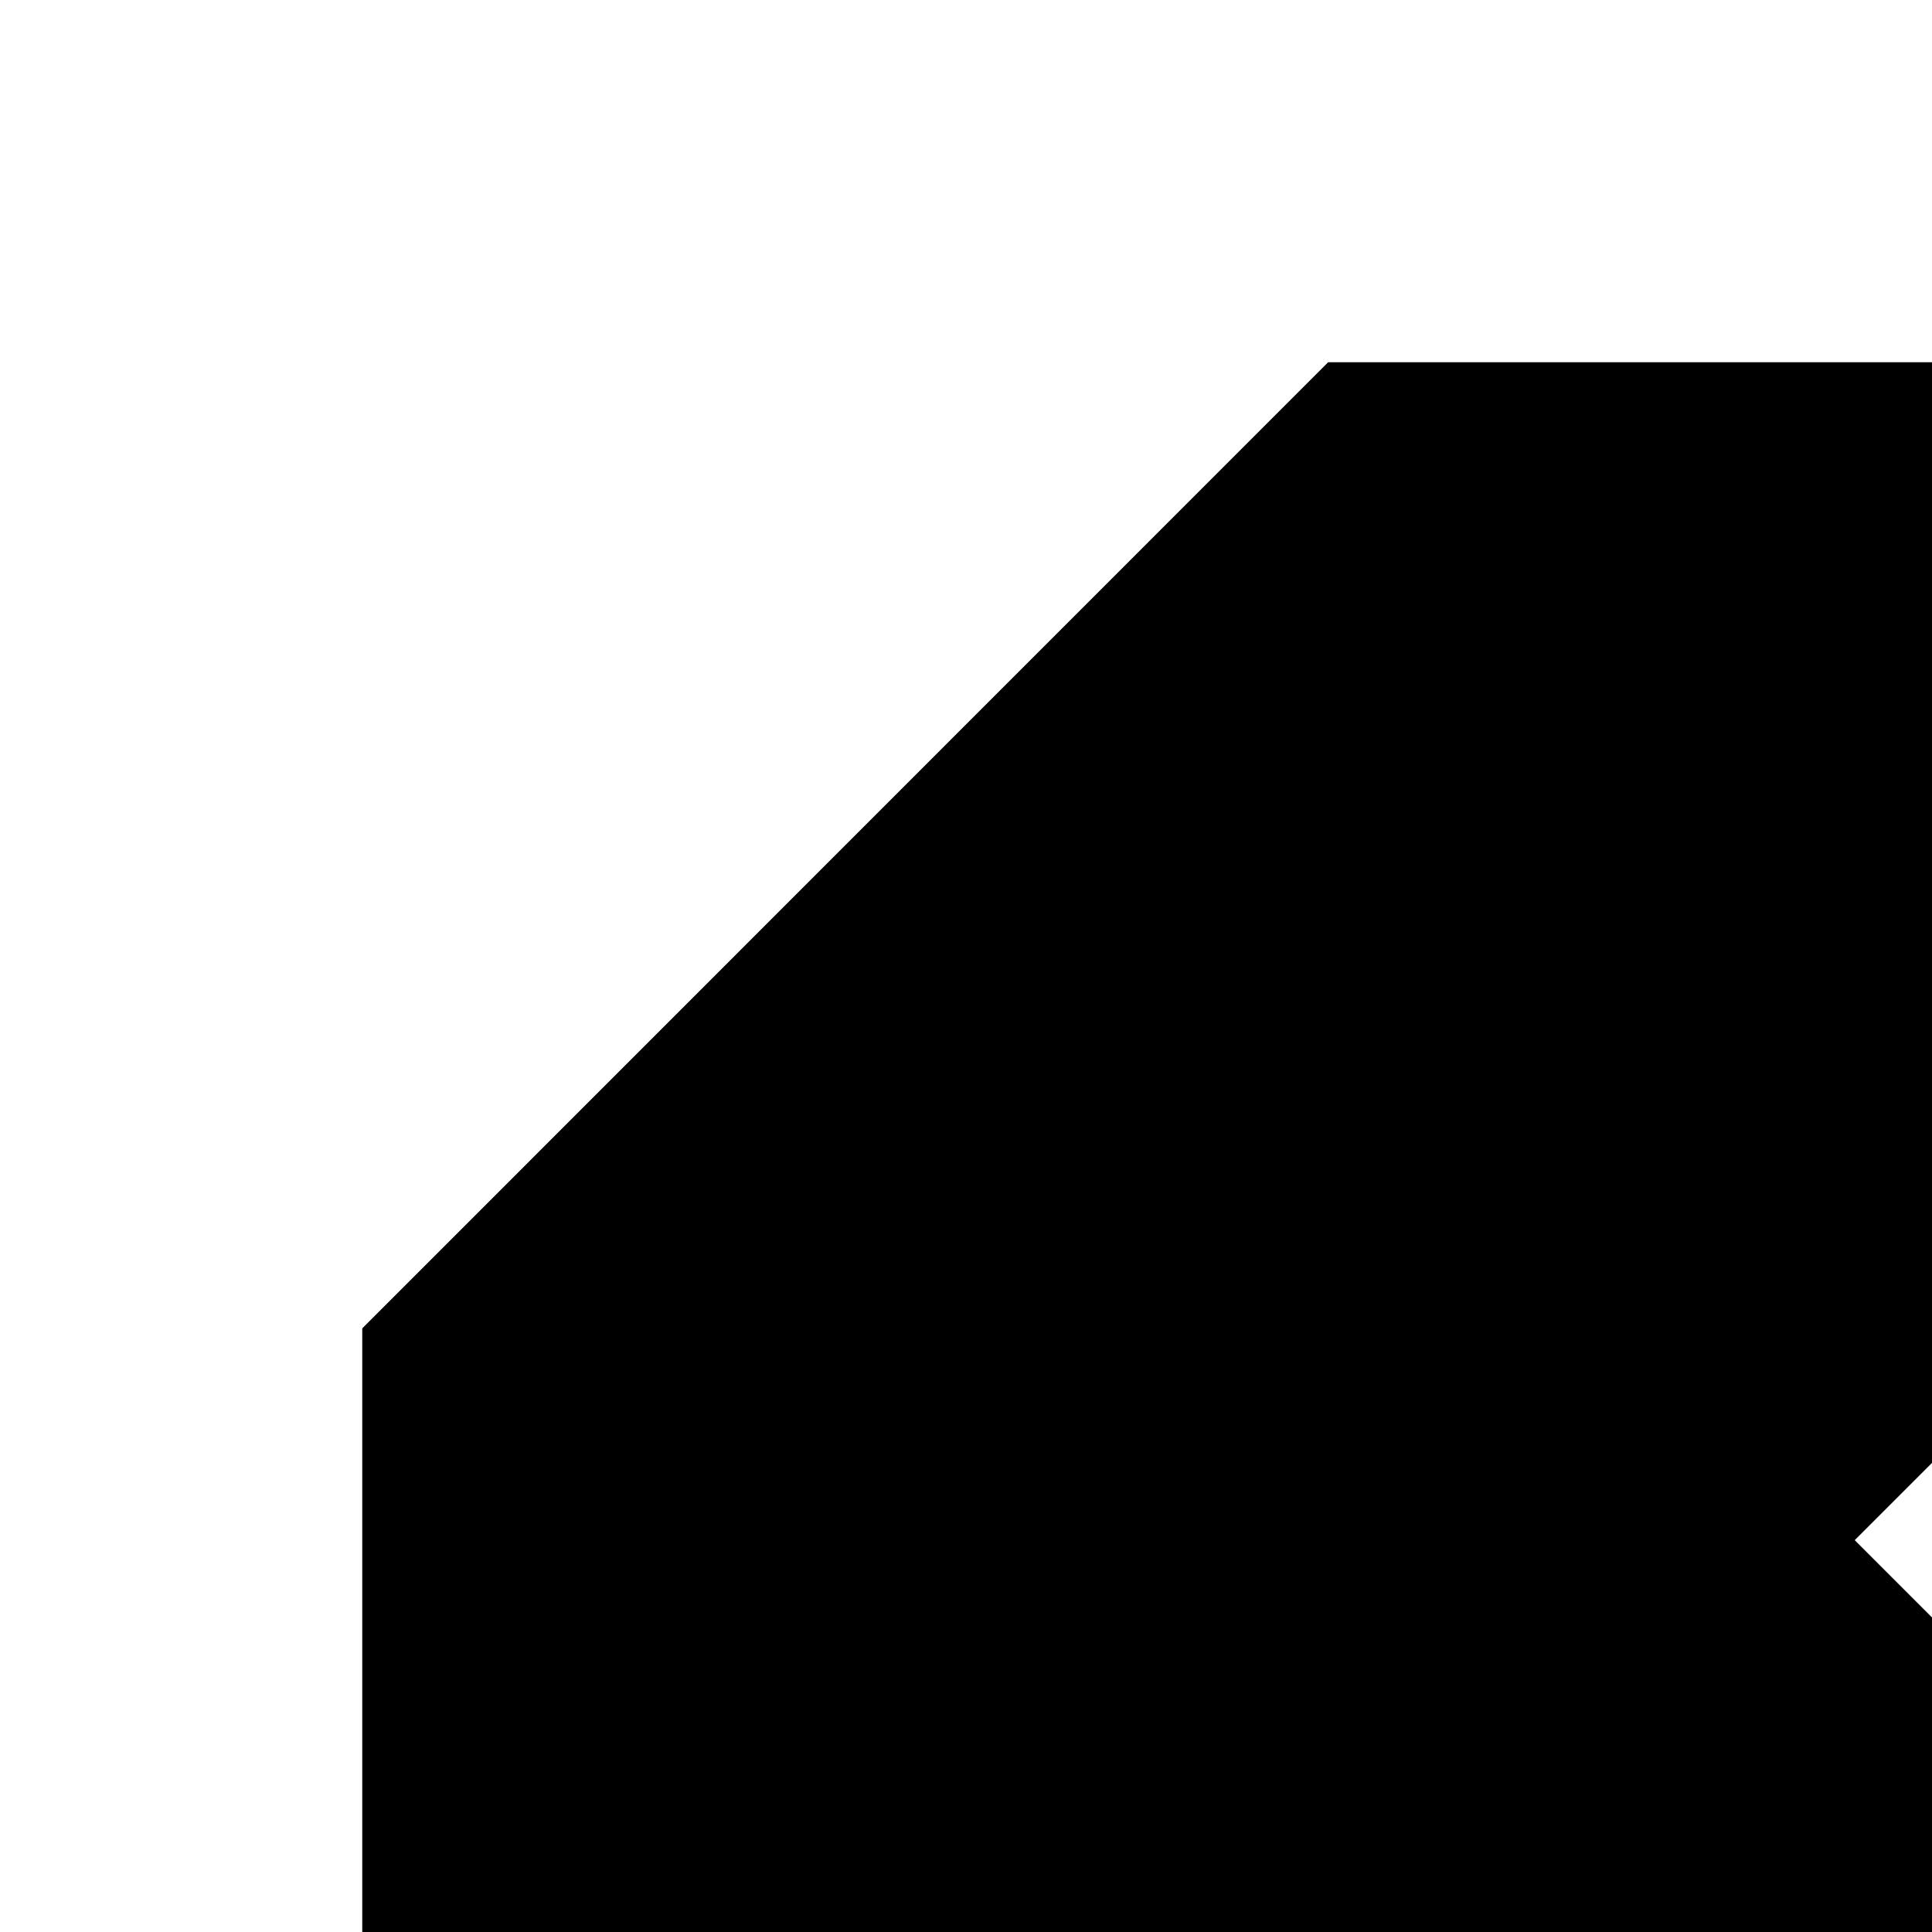
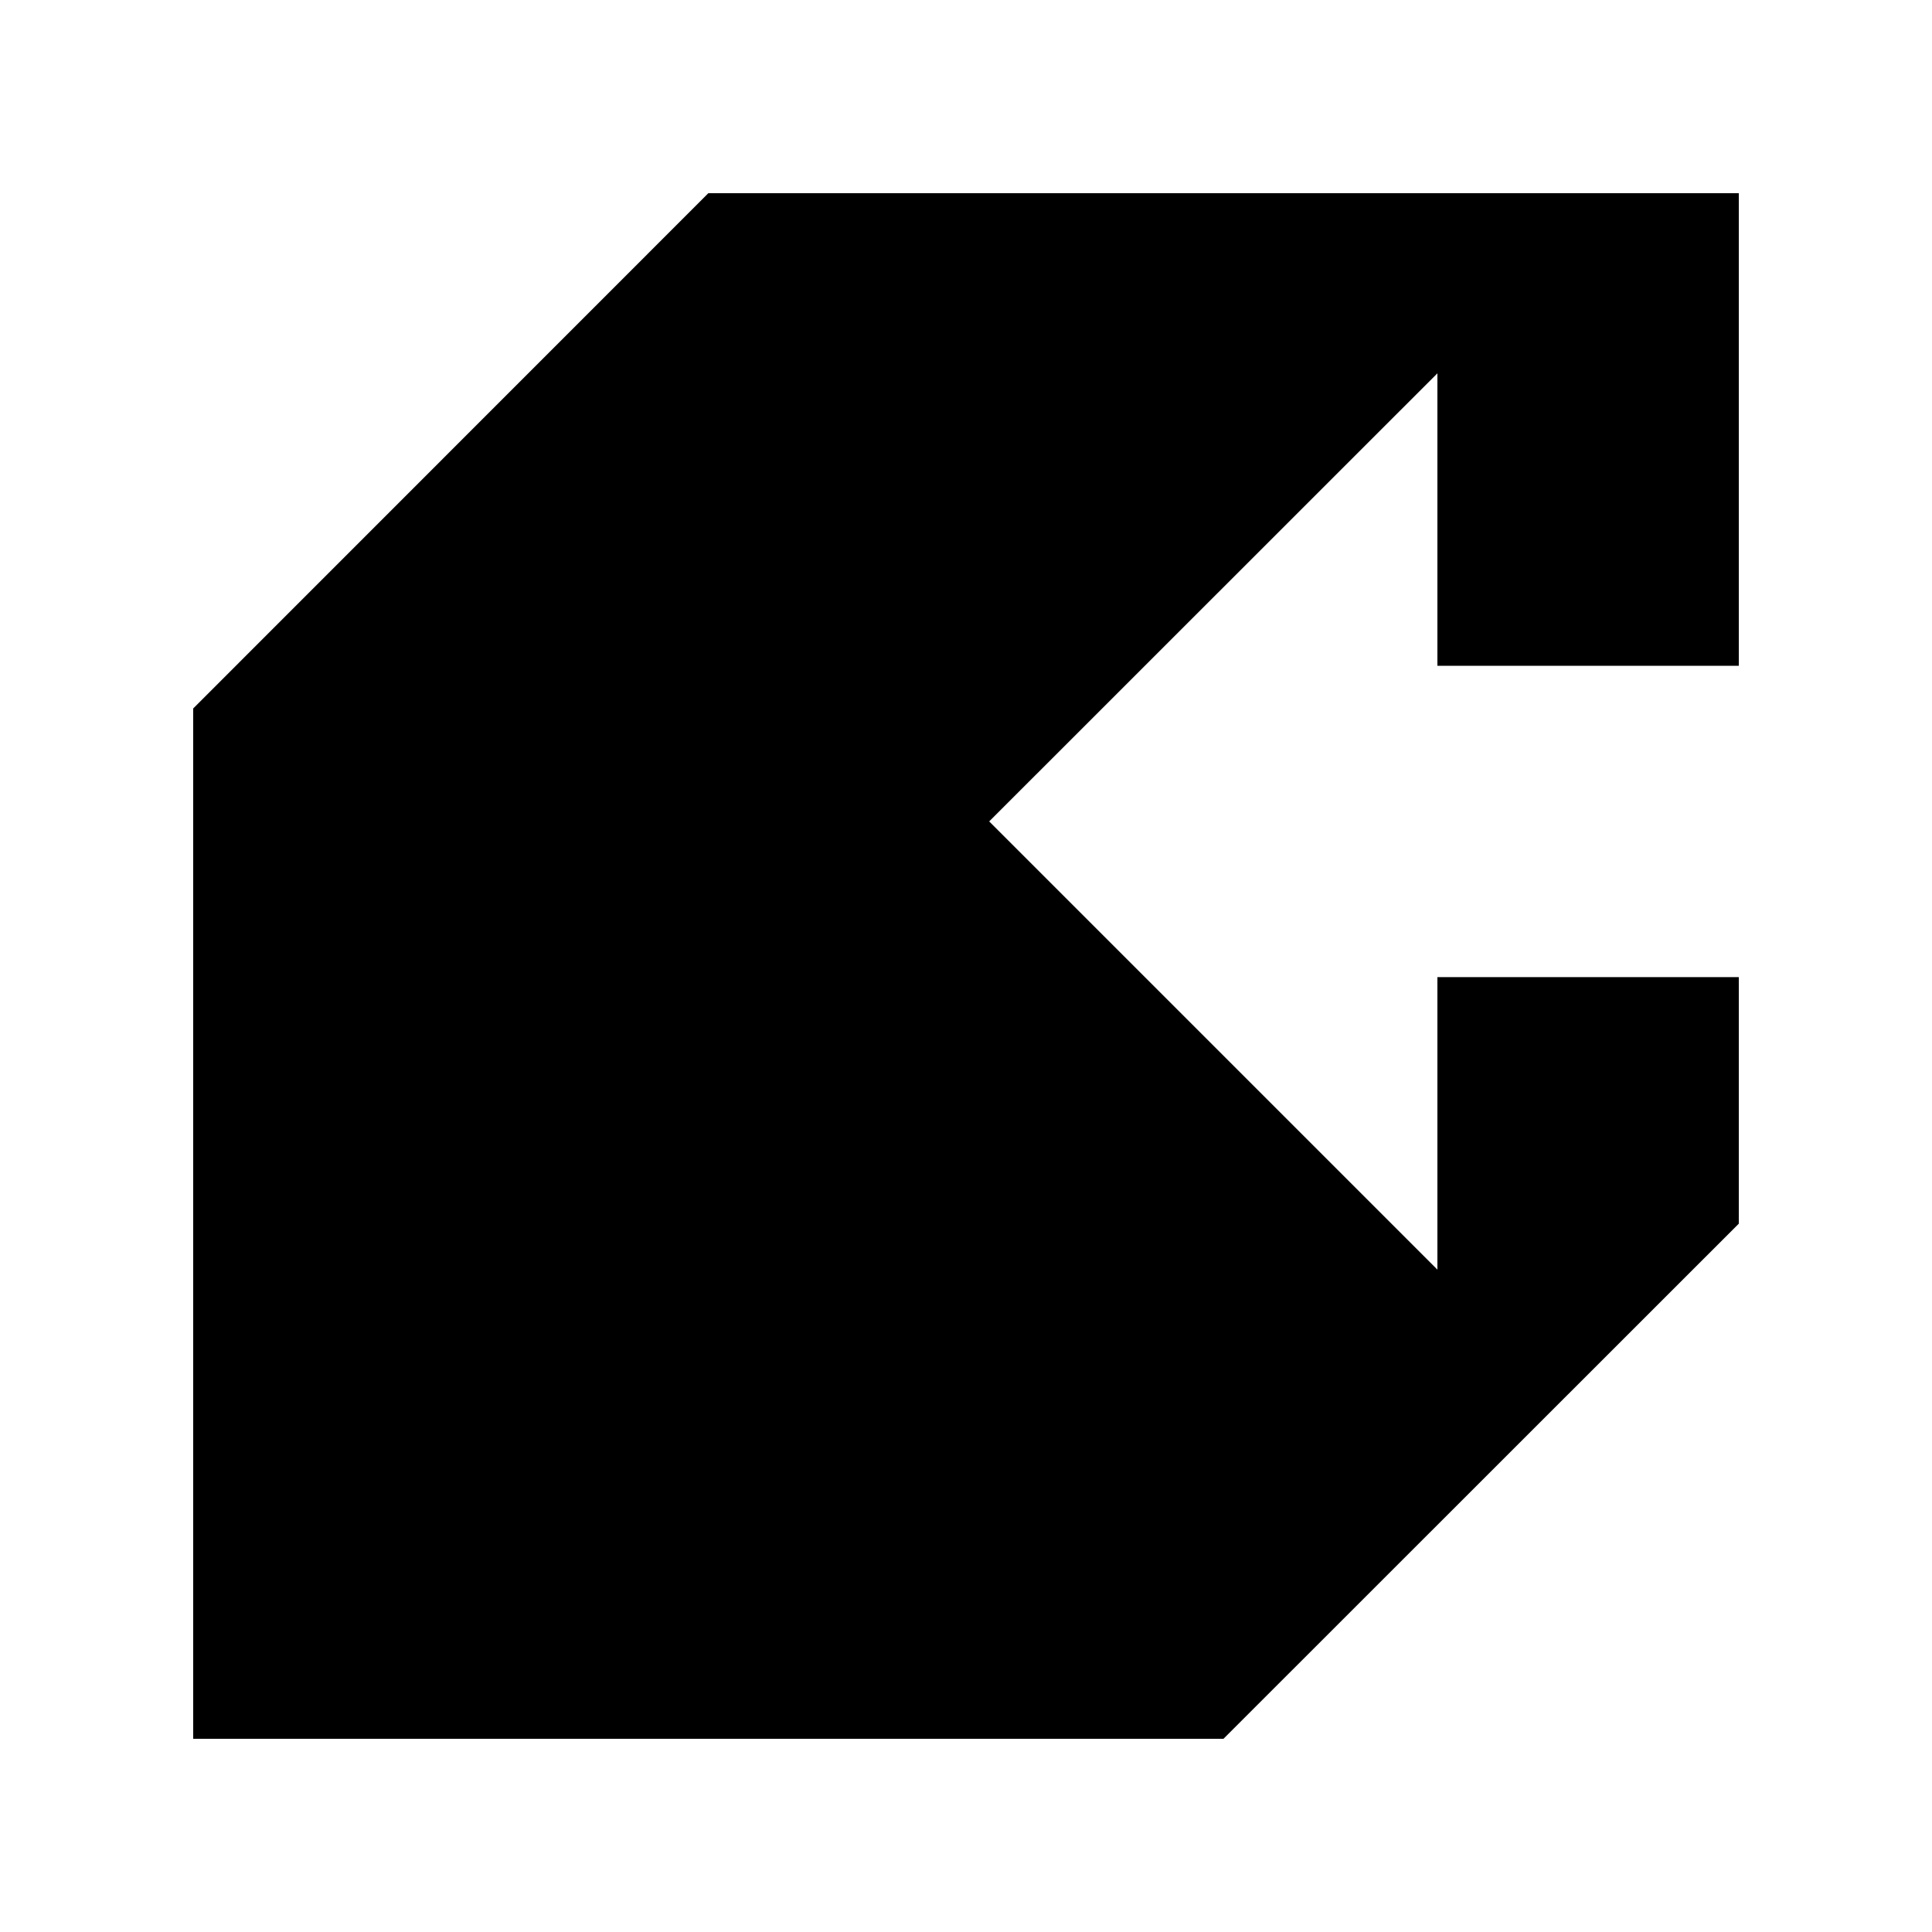
- <svg xmlns="http://www.w3.org/2000/svg" viewBox="0 0 16 16">
+ <svg xmlns="http://www.w3.org/2000/svg" viewBox="0 0 30 30">
  <switch>
    <g>
      <path d="M22.32 19.715l-6.96-6.96 6.96-6.958v4.541H27V3H10.999L3 11.001V27h15.998L27 19.001v-3.828h-4.68z" />
    </g>
  </switch>
</svg>
